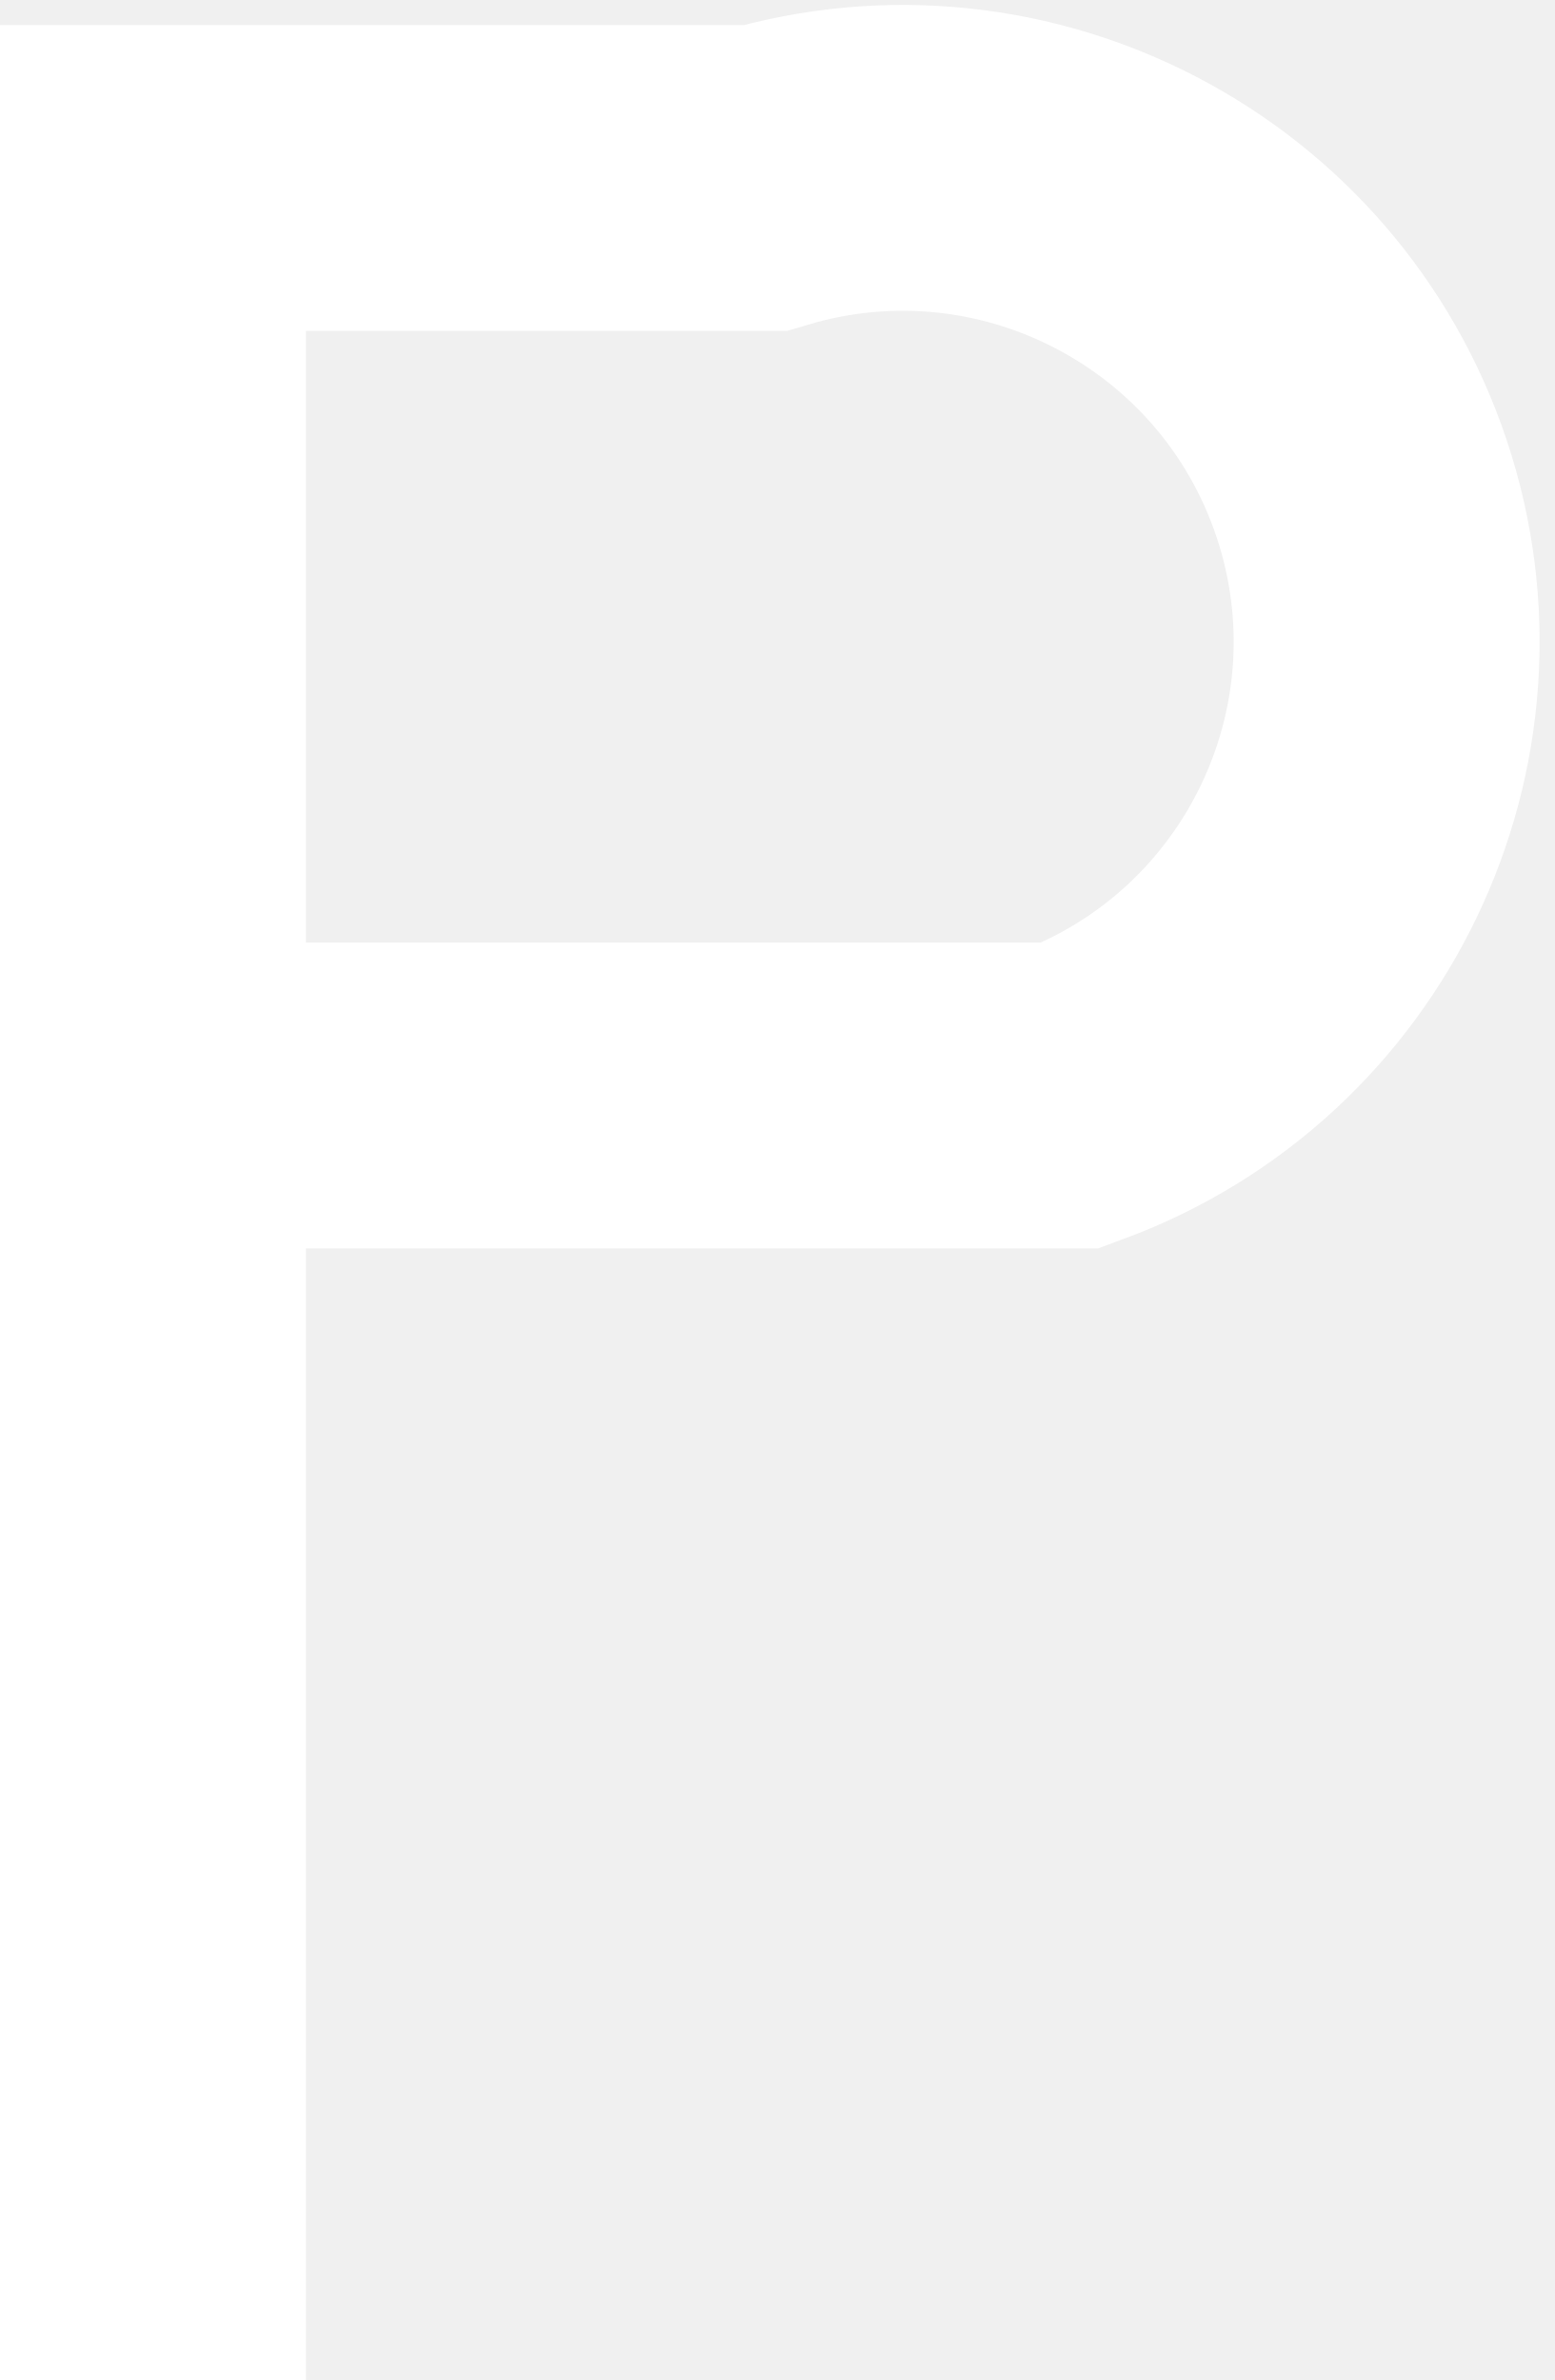
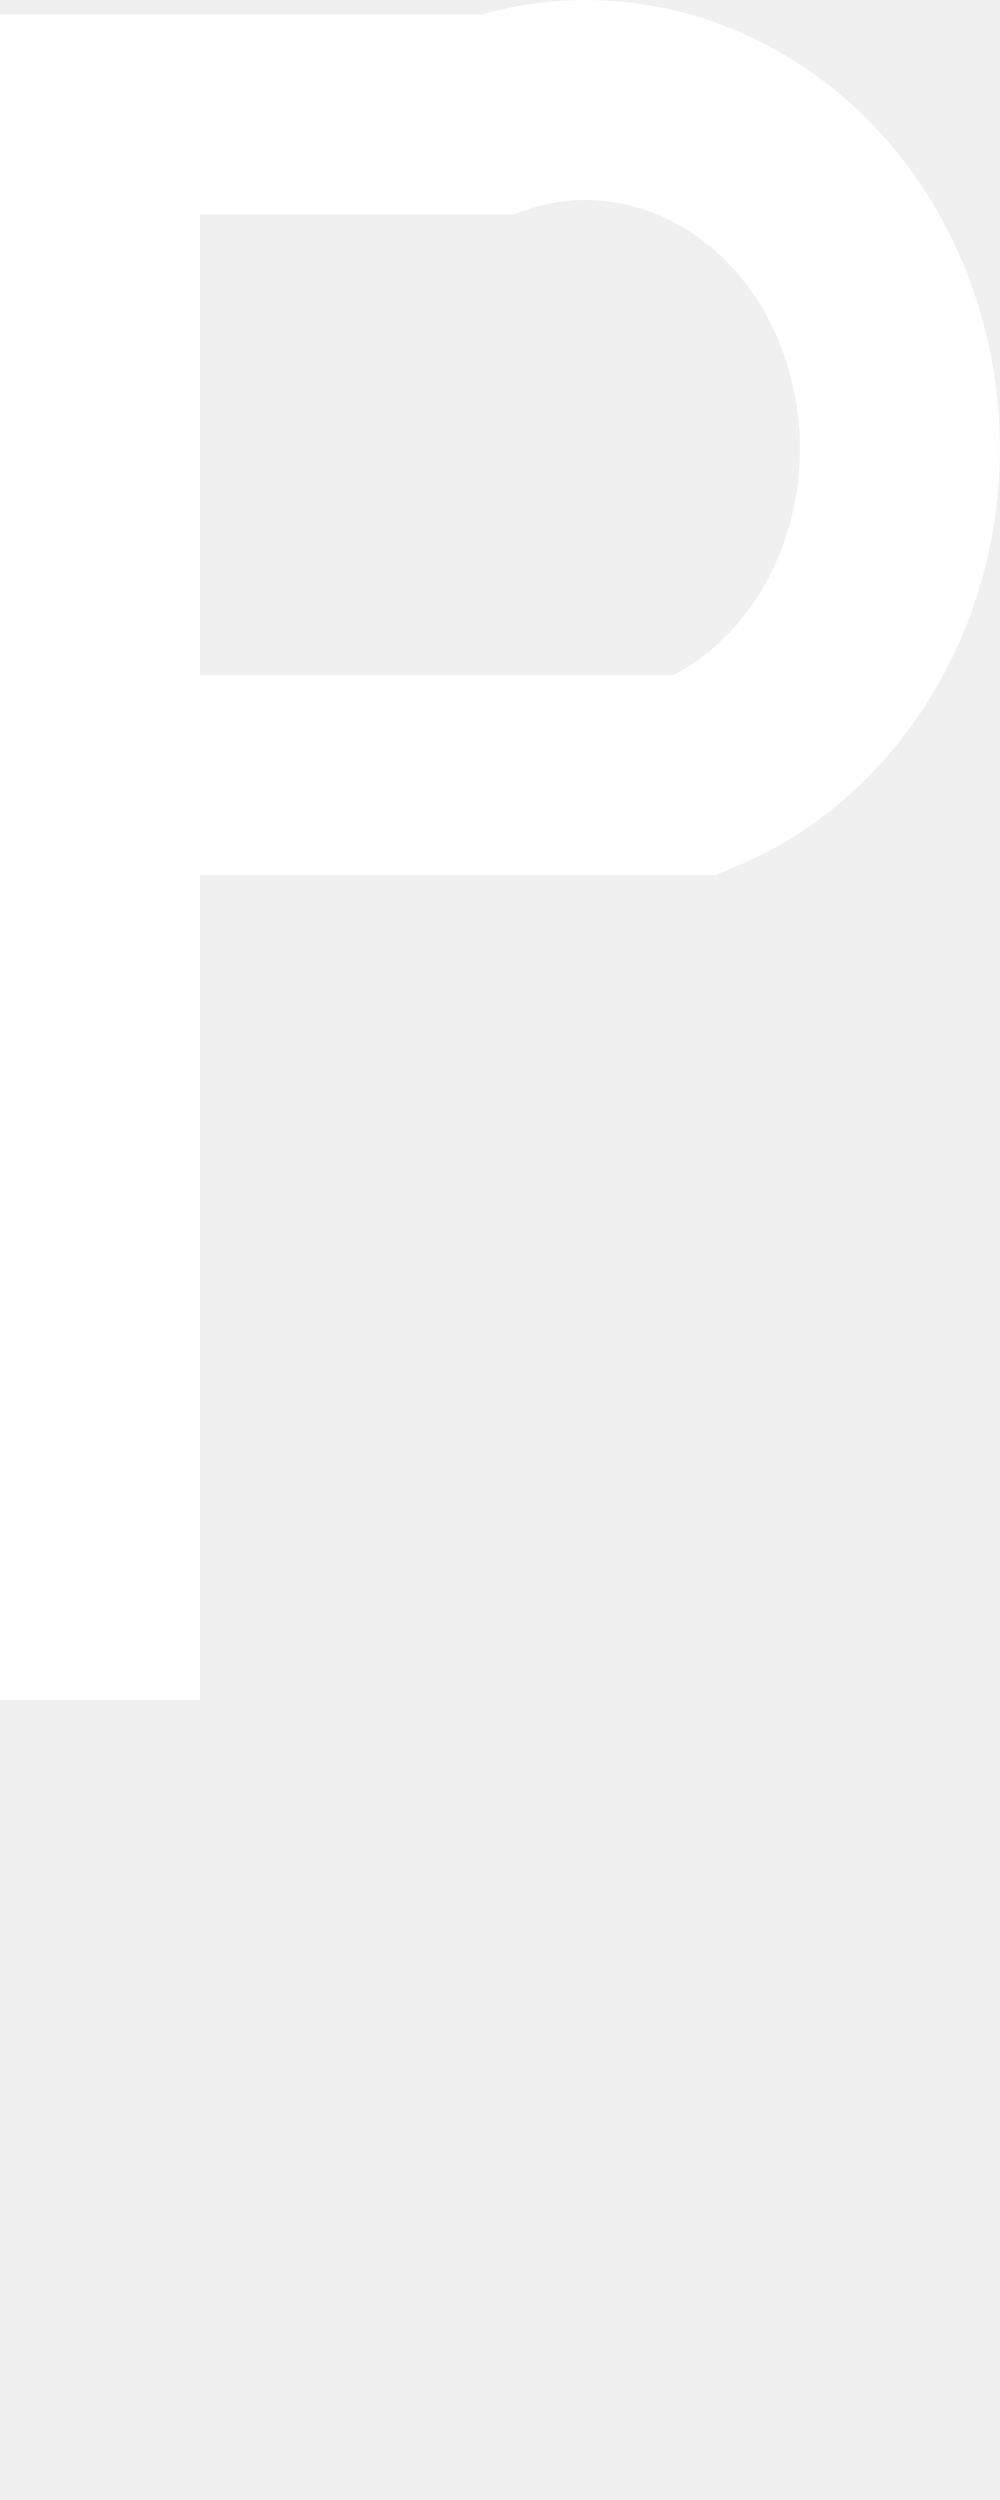
- <svg xmlns="http://www.w3.org/2000/svg" id="Layer_1" data-name="Layer 1" viewBox="0 0 25.41 38.91">
+ <svg xmlns="http://www.w3.org/2000/svg" id="Layer_1" data-name="Layer 1" viewBox="0 0 25 62.5">
  <defs>
-     <style>.cls-1{fill:none;stroke:#fff;stroke-width:5px;}</style>
+     <style>.cls-1,.cls-2{fill:none;}.cls-2{stroke:#fff;stroke-width:5px;}</style>
  </defs>
-   <path class="cls-1" d="M20,60V24H30a7.91,7.91,0,0,1,5,15H20" transform="translate(-17.5 -21.09)" />
+   <rect class="cls-1" x="2.5" y="2.5" width="20" height="20" />
+   <rect class="cls-1" x="2.5" y="42.5" width="20" height="20" />
+   <rect class="cls-1" x="2.5" y="3" width="20" height="20" />
+   <rect class="cls-1" x="2.84" y="2.5" width="19.32" height="18.82" />
+   <path class="cls-2" d="M0,40V.36H9.92C14.07-1,18.44,1.62,19.67,6.23c1.18,4.4-.92,9.06-4.79,10.65H0" transform="translate(2.5 2.5)" />
</svg>
